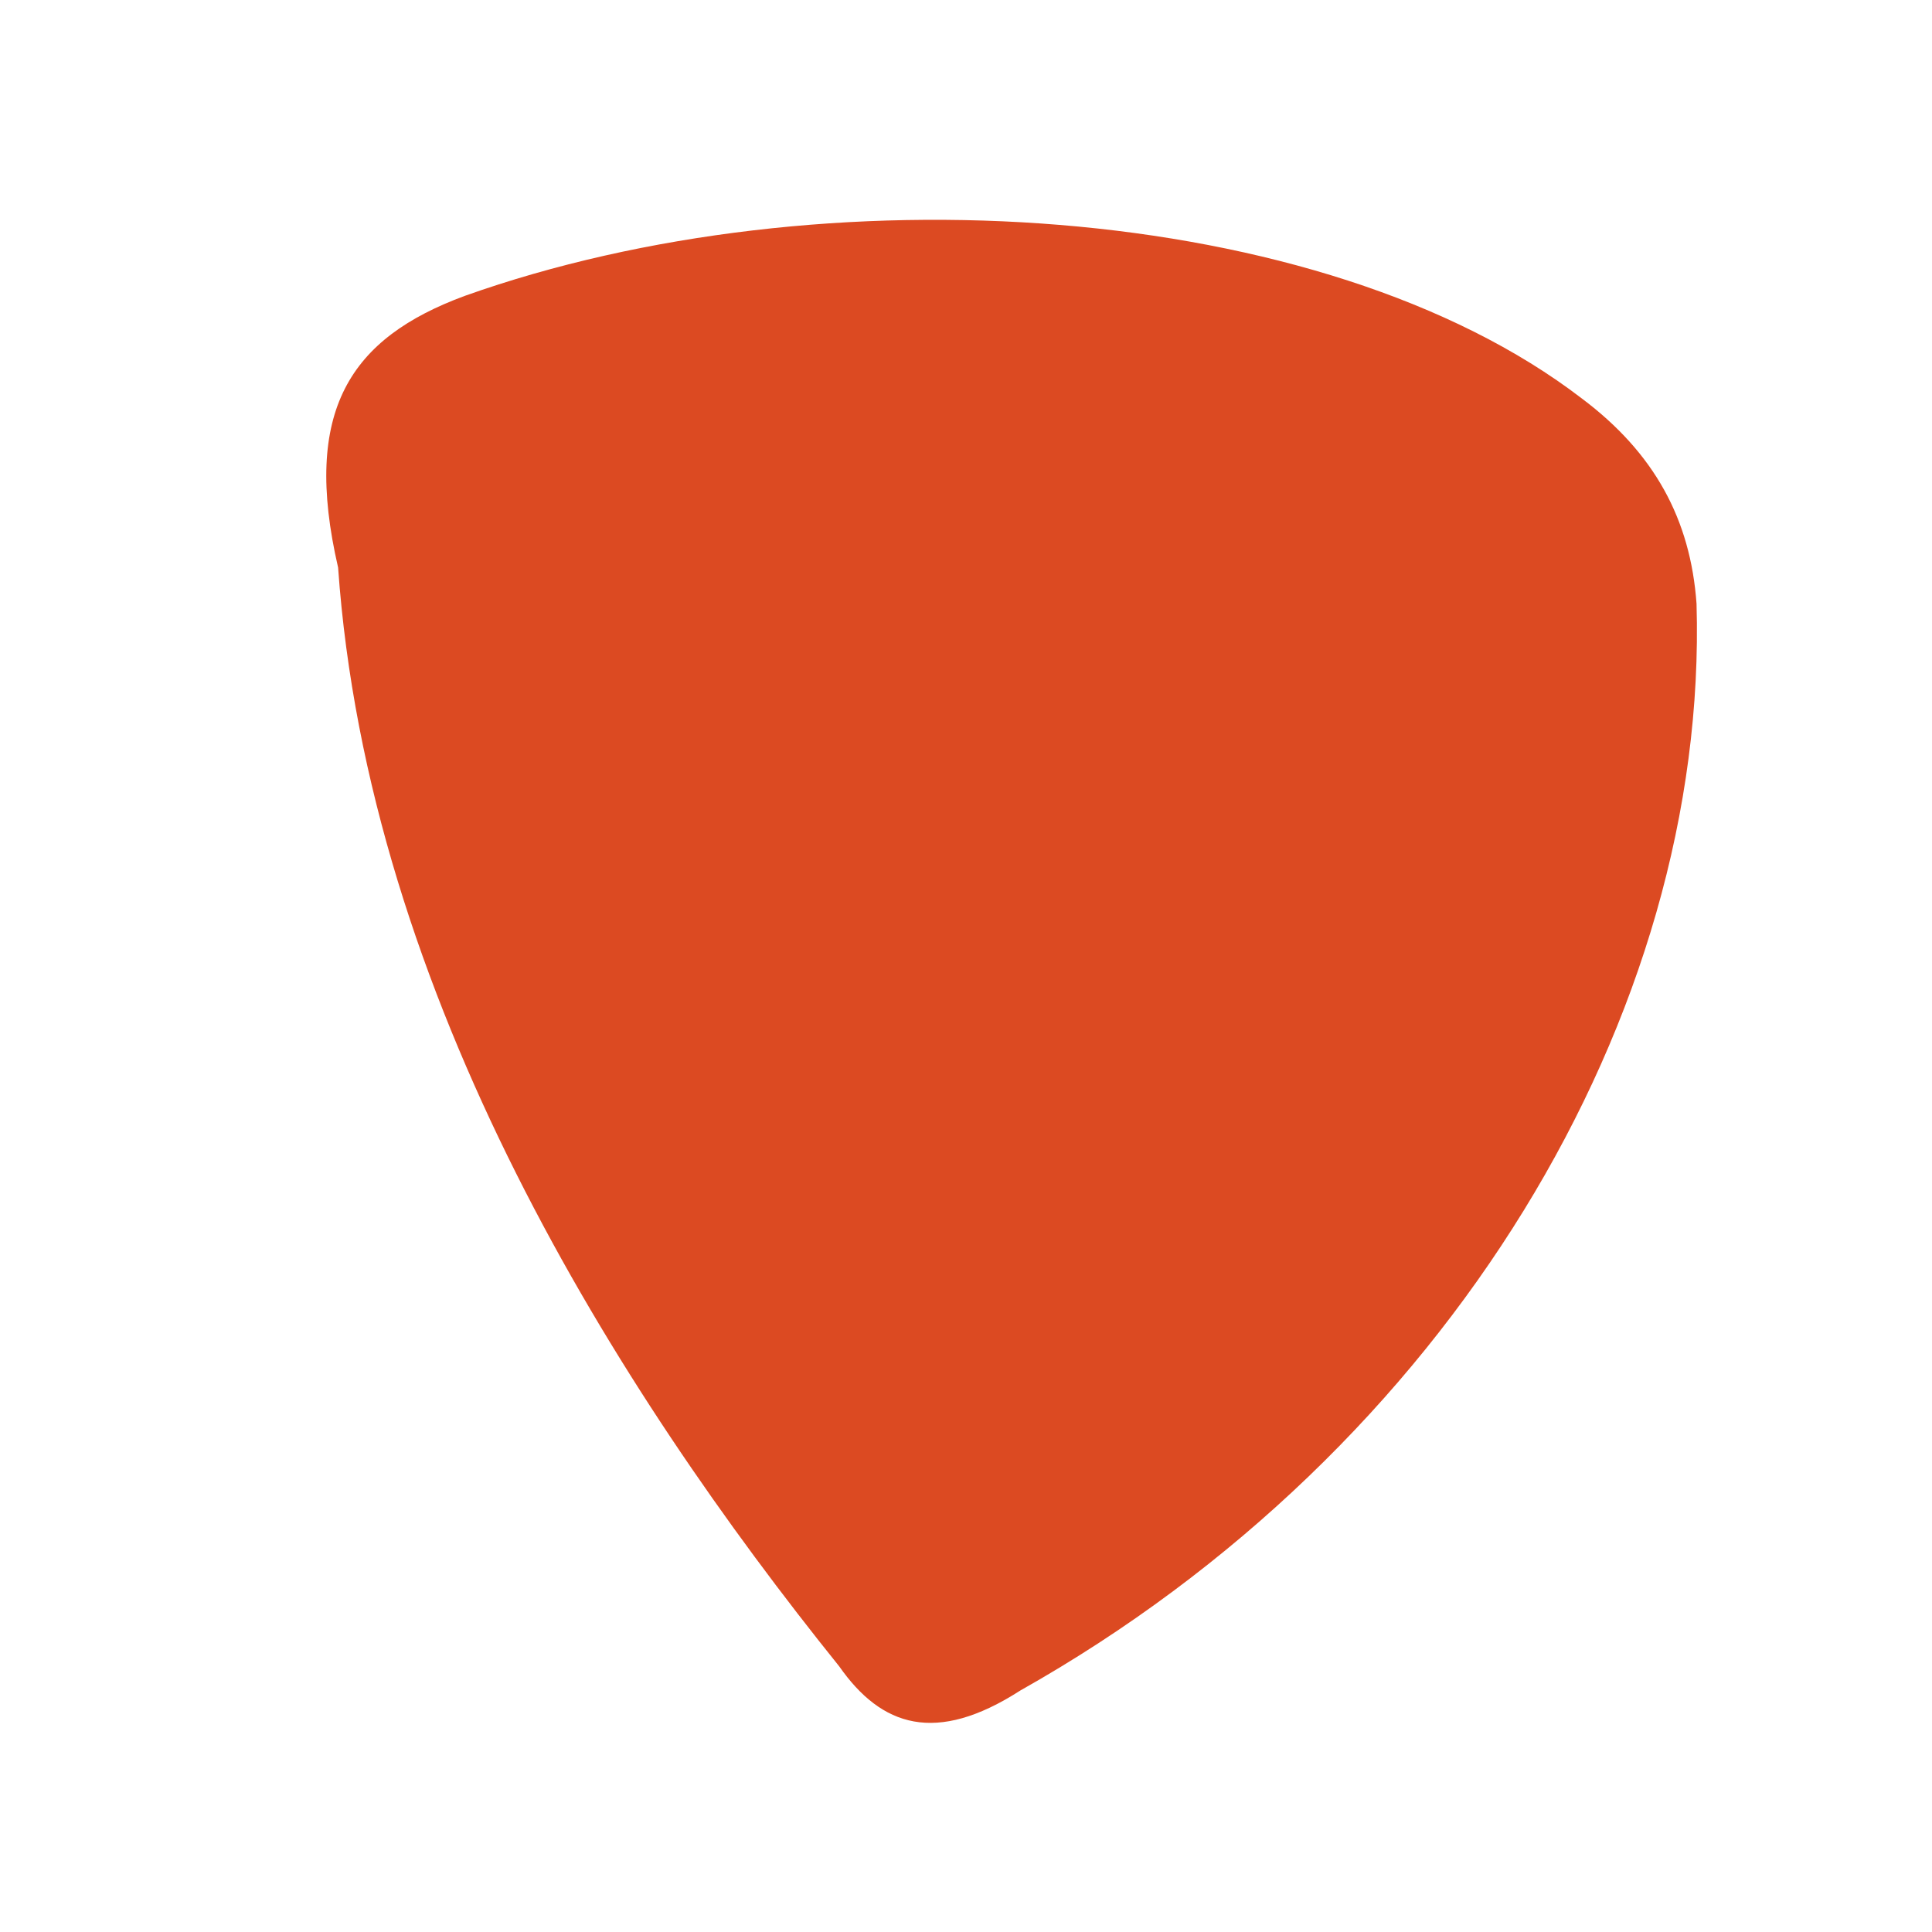
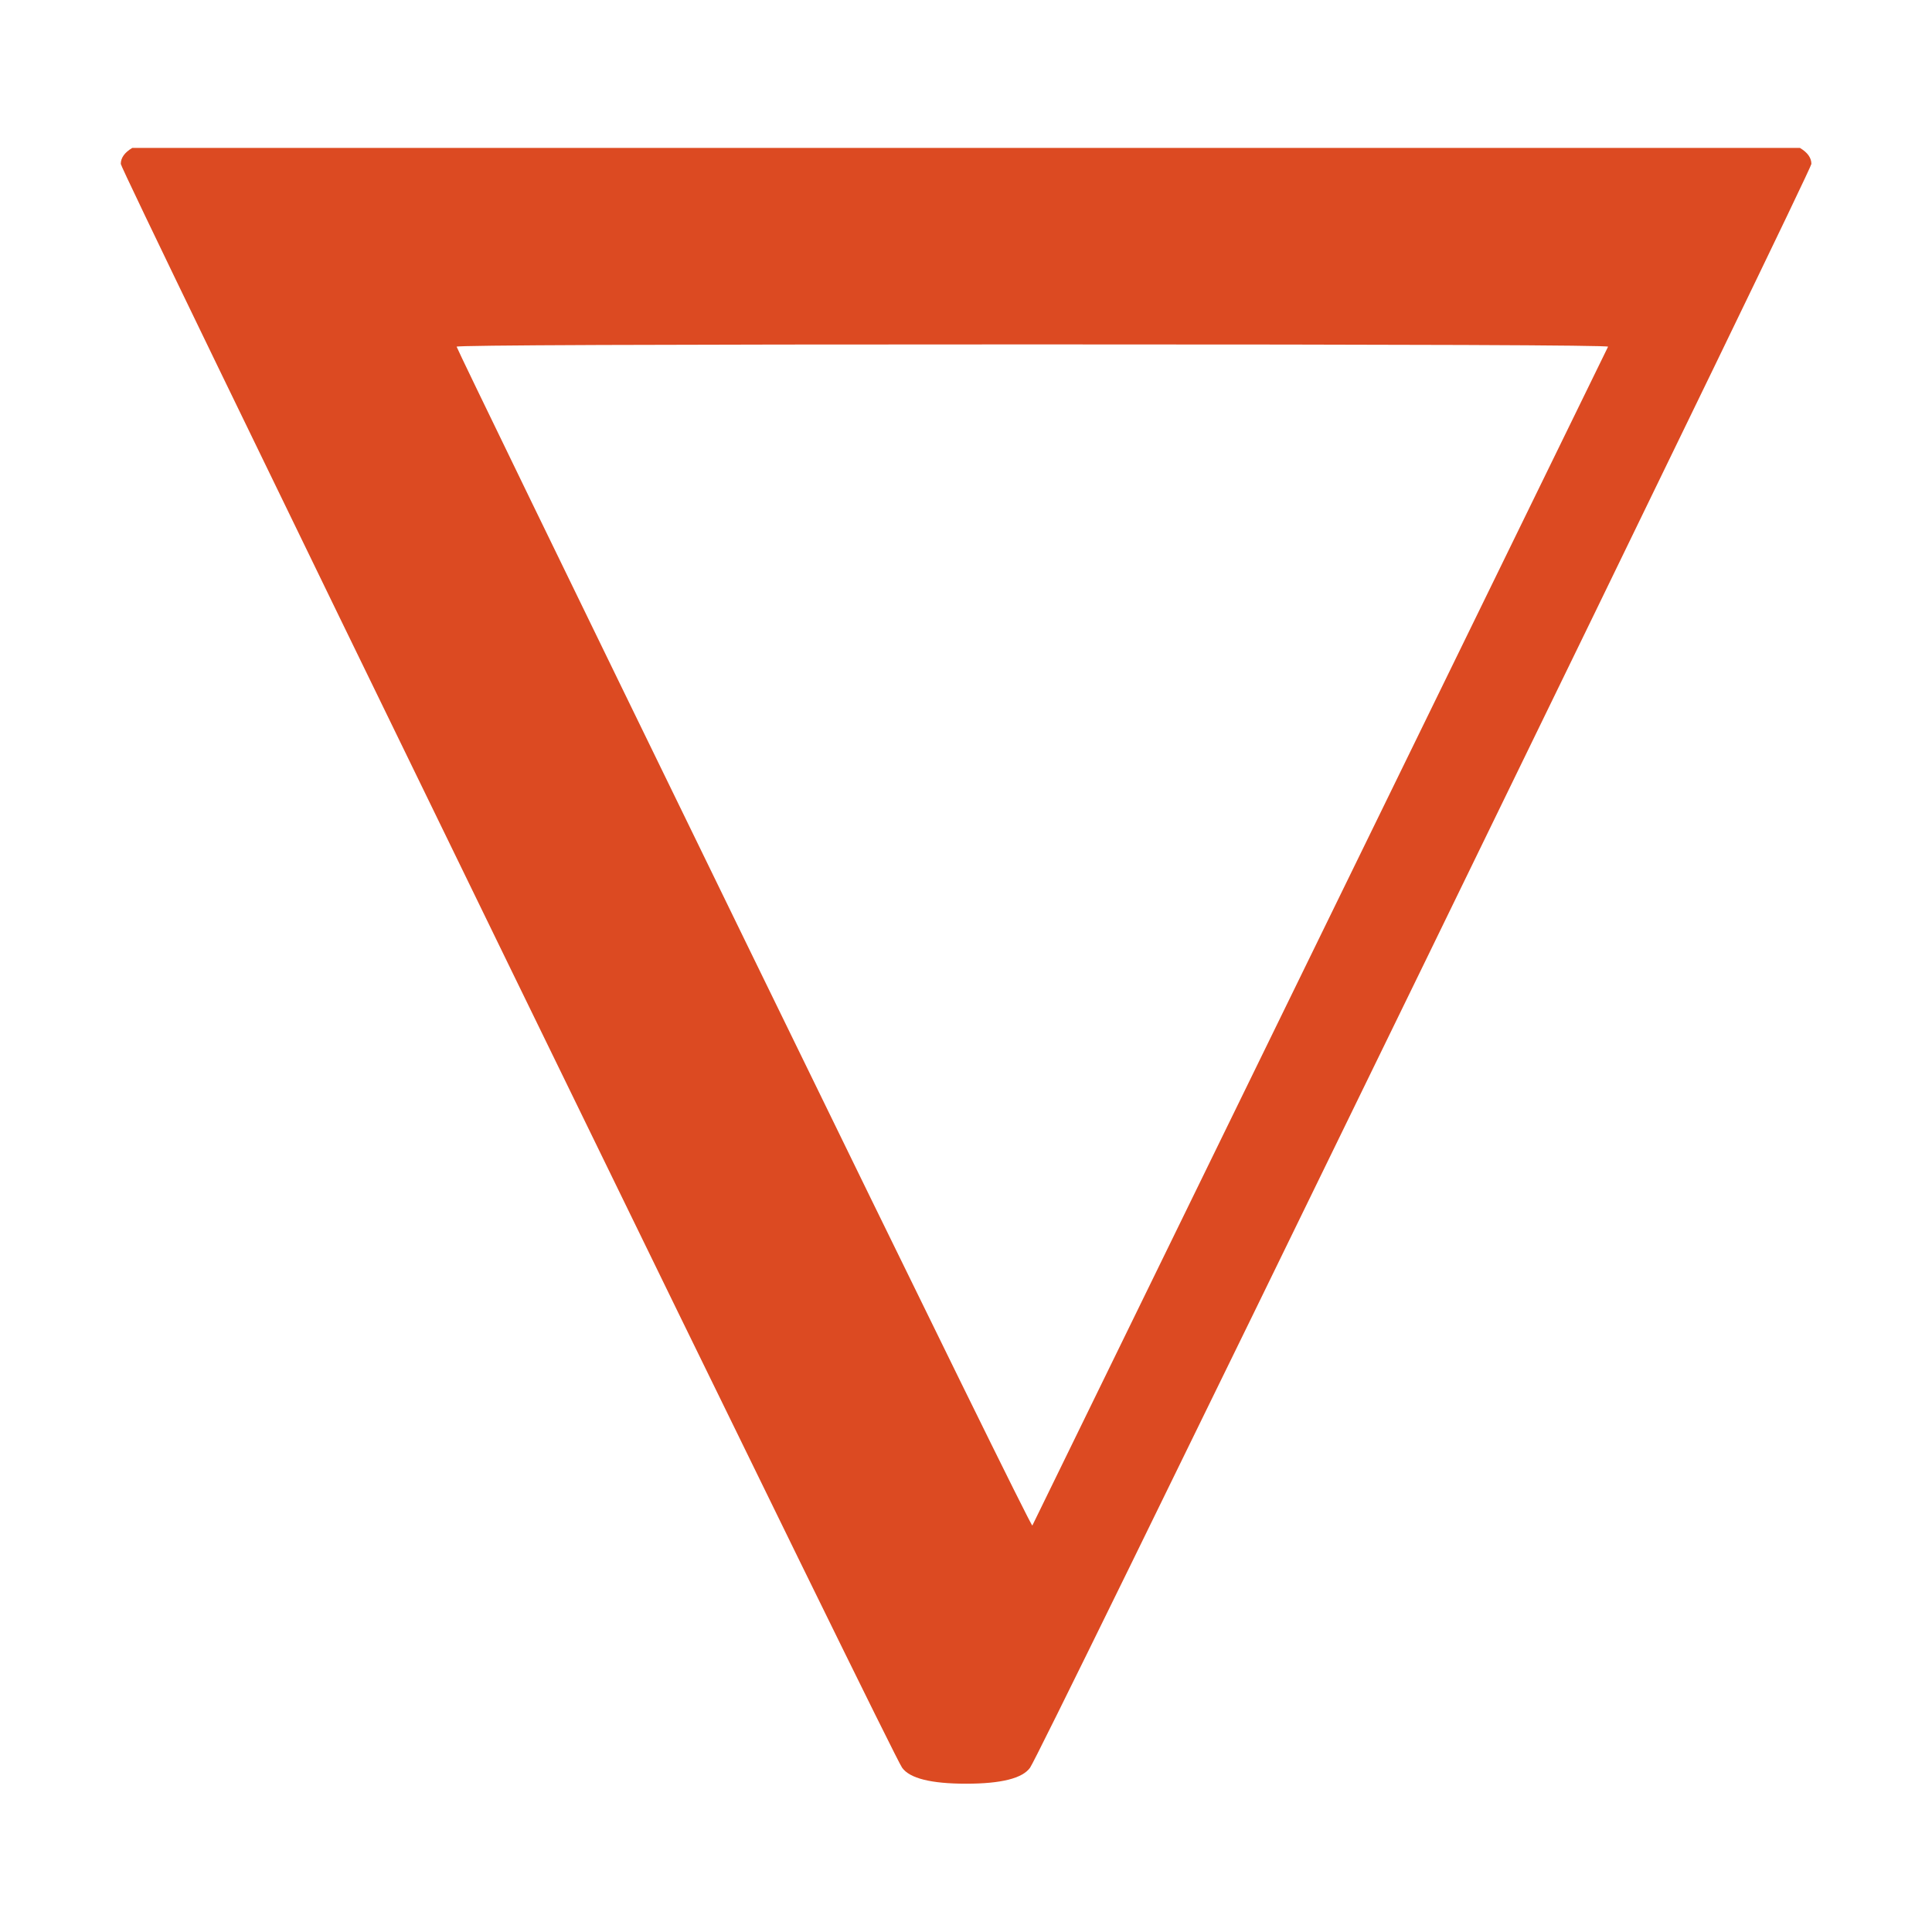
- <svg xmlns="http://www.w3.org/2000/svg" viewBox="0 0 32 32">
-   <path d="M5.6 9.4C5 6.8 5.8 5.6 7.7 4.9 13.6 2.8 21.9 3.3 26.2 6.6c1.2.9 1.8 2 1.9 3.4.2 6.8-4.1 14-11.2 18-1.4.9-2.3.6-3-.4C10.2 23 6.1 16.5 5.6 9.4Z" fill="#dc4a22" />
+ <svg xmlns="http://www.w3.org/2000/svg" width="64" height="64" viewBox="0 0 64 64">
+   <path fill="#dc4a22" transform="translate(.52 56.59) scale(.07568 -.07568)" d="M46 676Q46 680 51 683H781Q786 680 786 676Q786 674 616.5 326Q447-22 444-26Q439-33 416-33Q393-33 388-26Q385-22 215.5 326Q46 674 46 676ZM697 596Q697 597 445 597Q193 597 193 596Q195 591 319.5 335.5Q444 80 445 80Q695 592 697 596Z" />
</svg>
